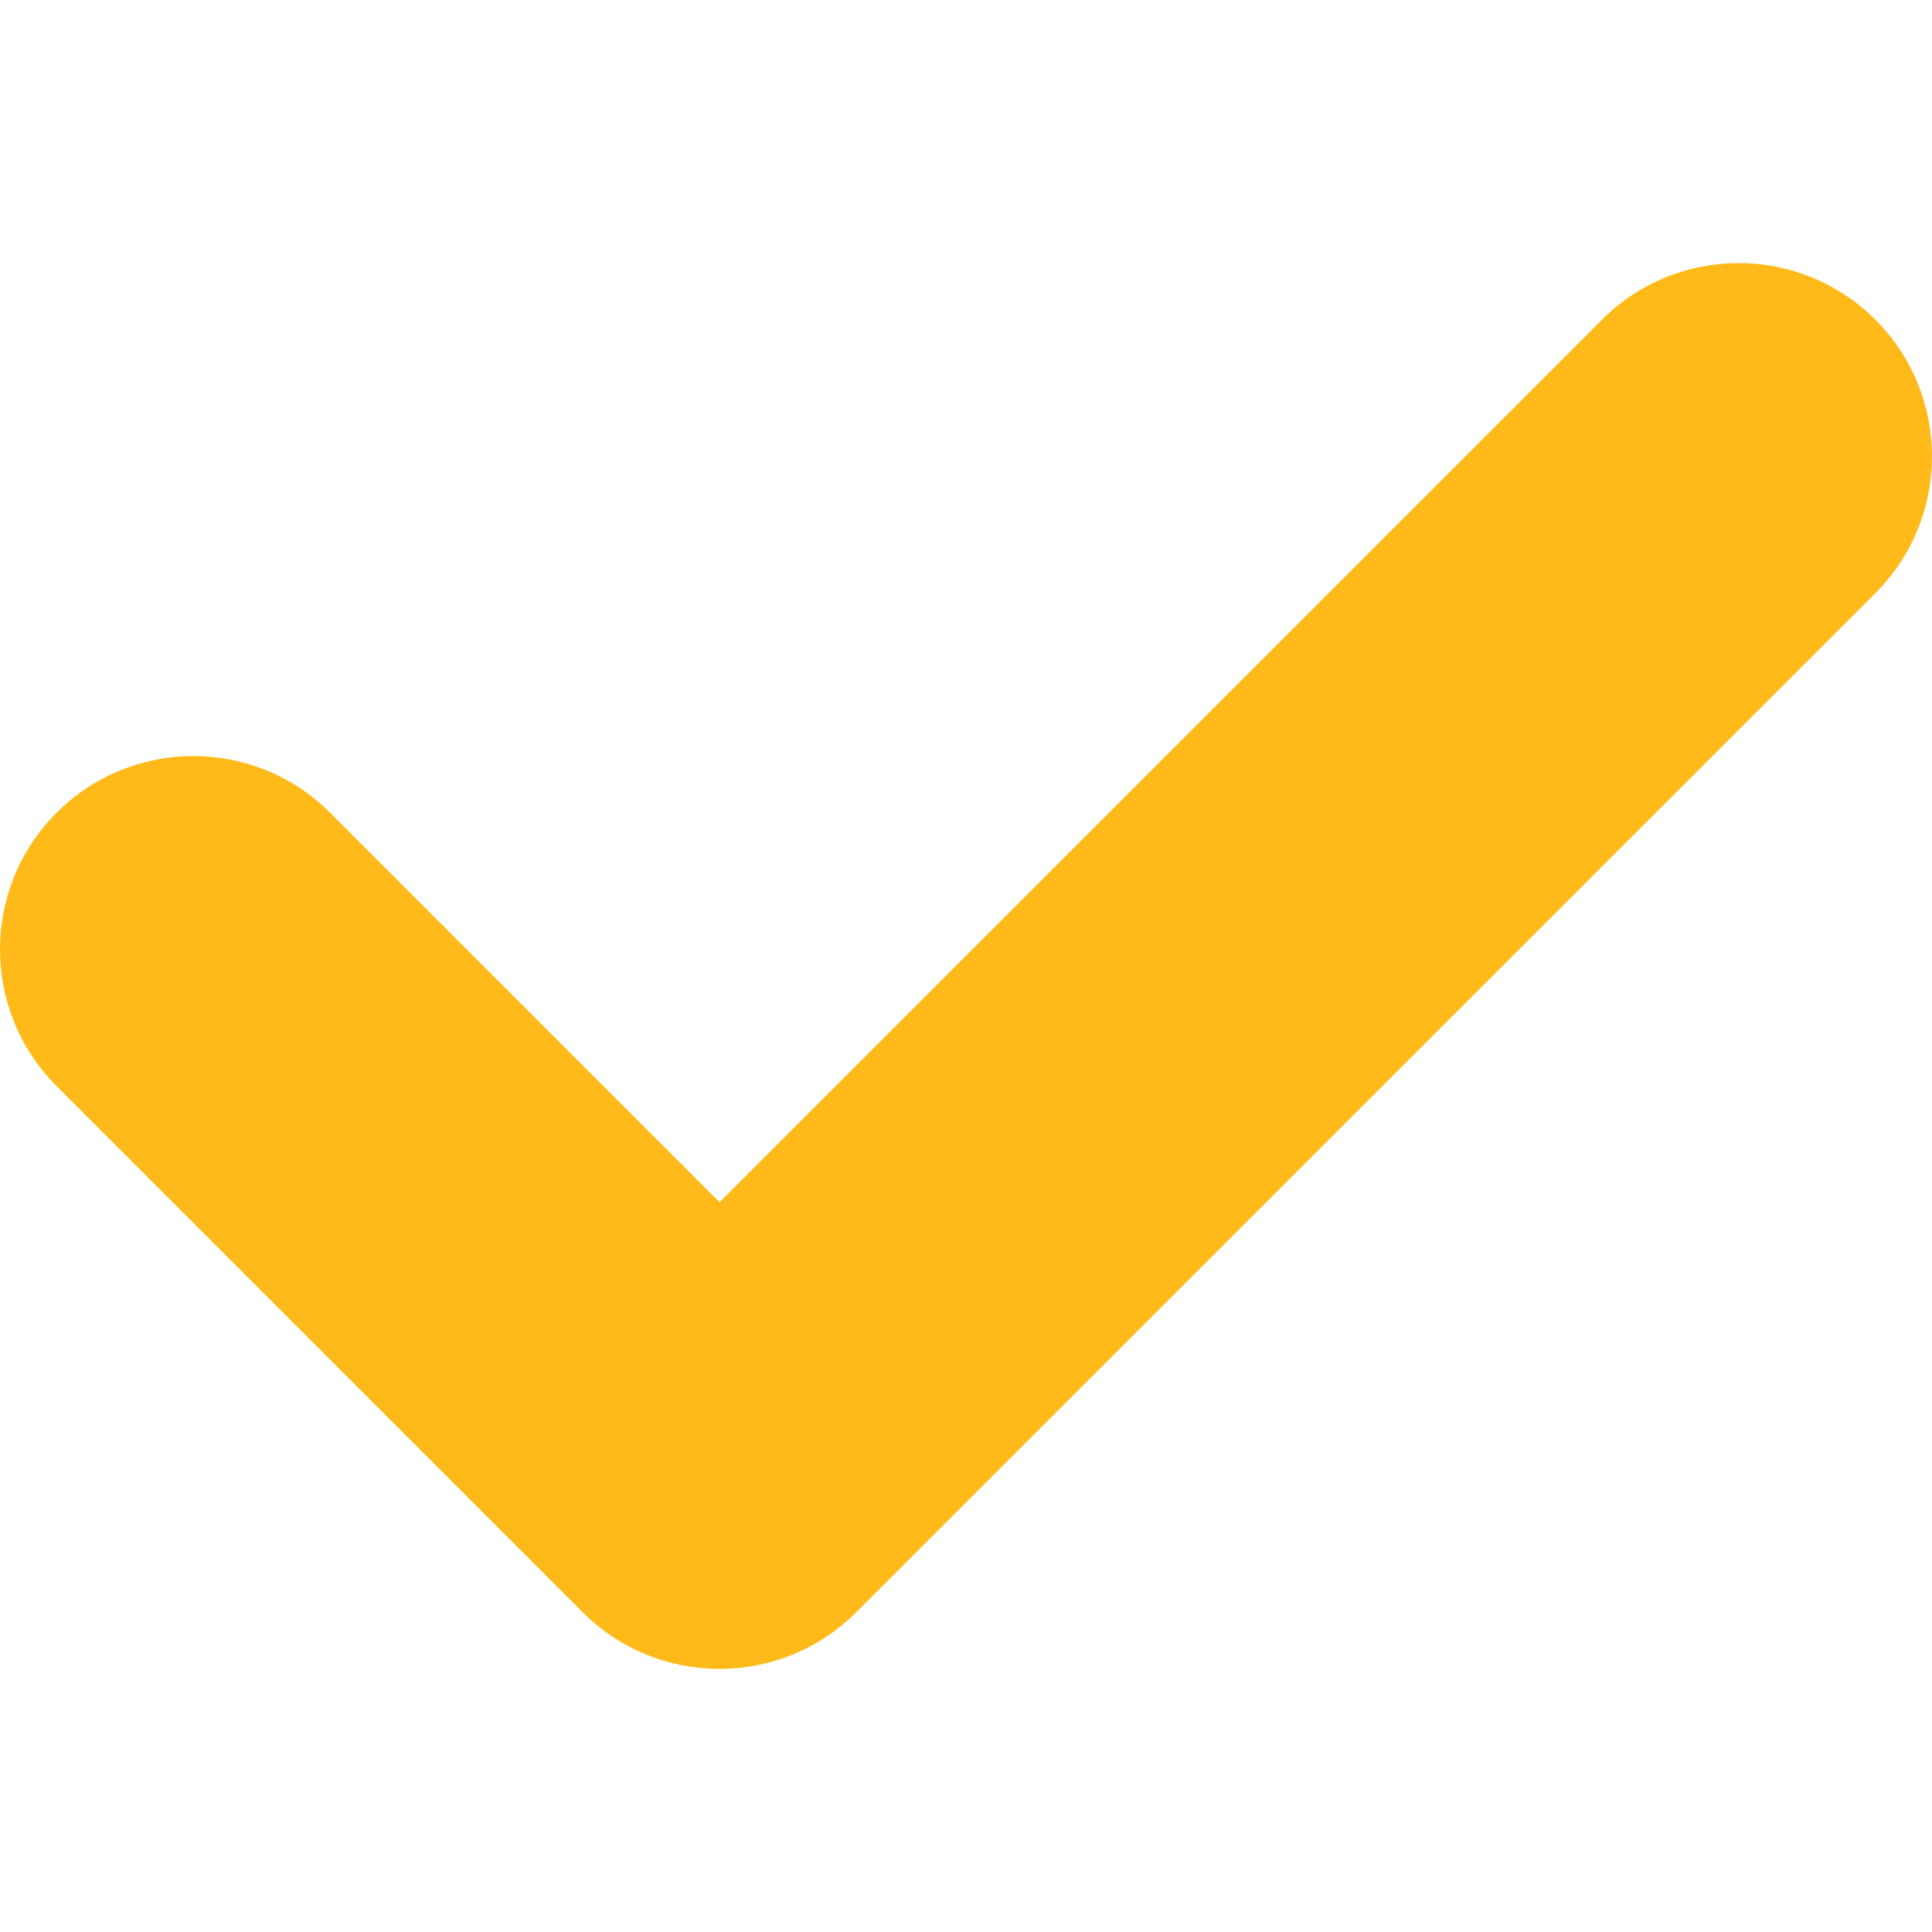
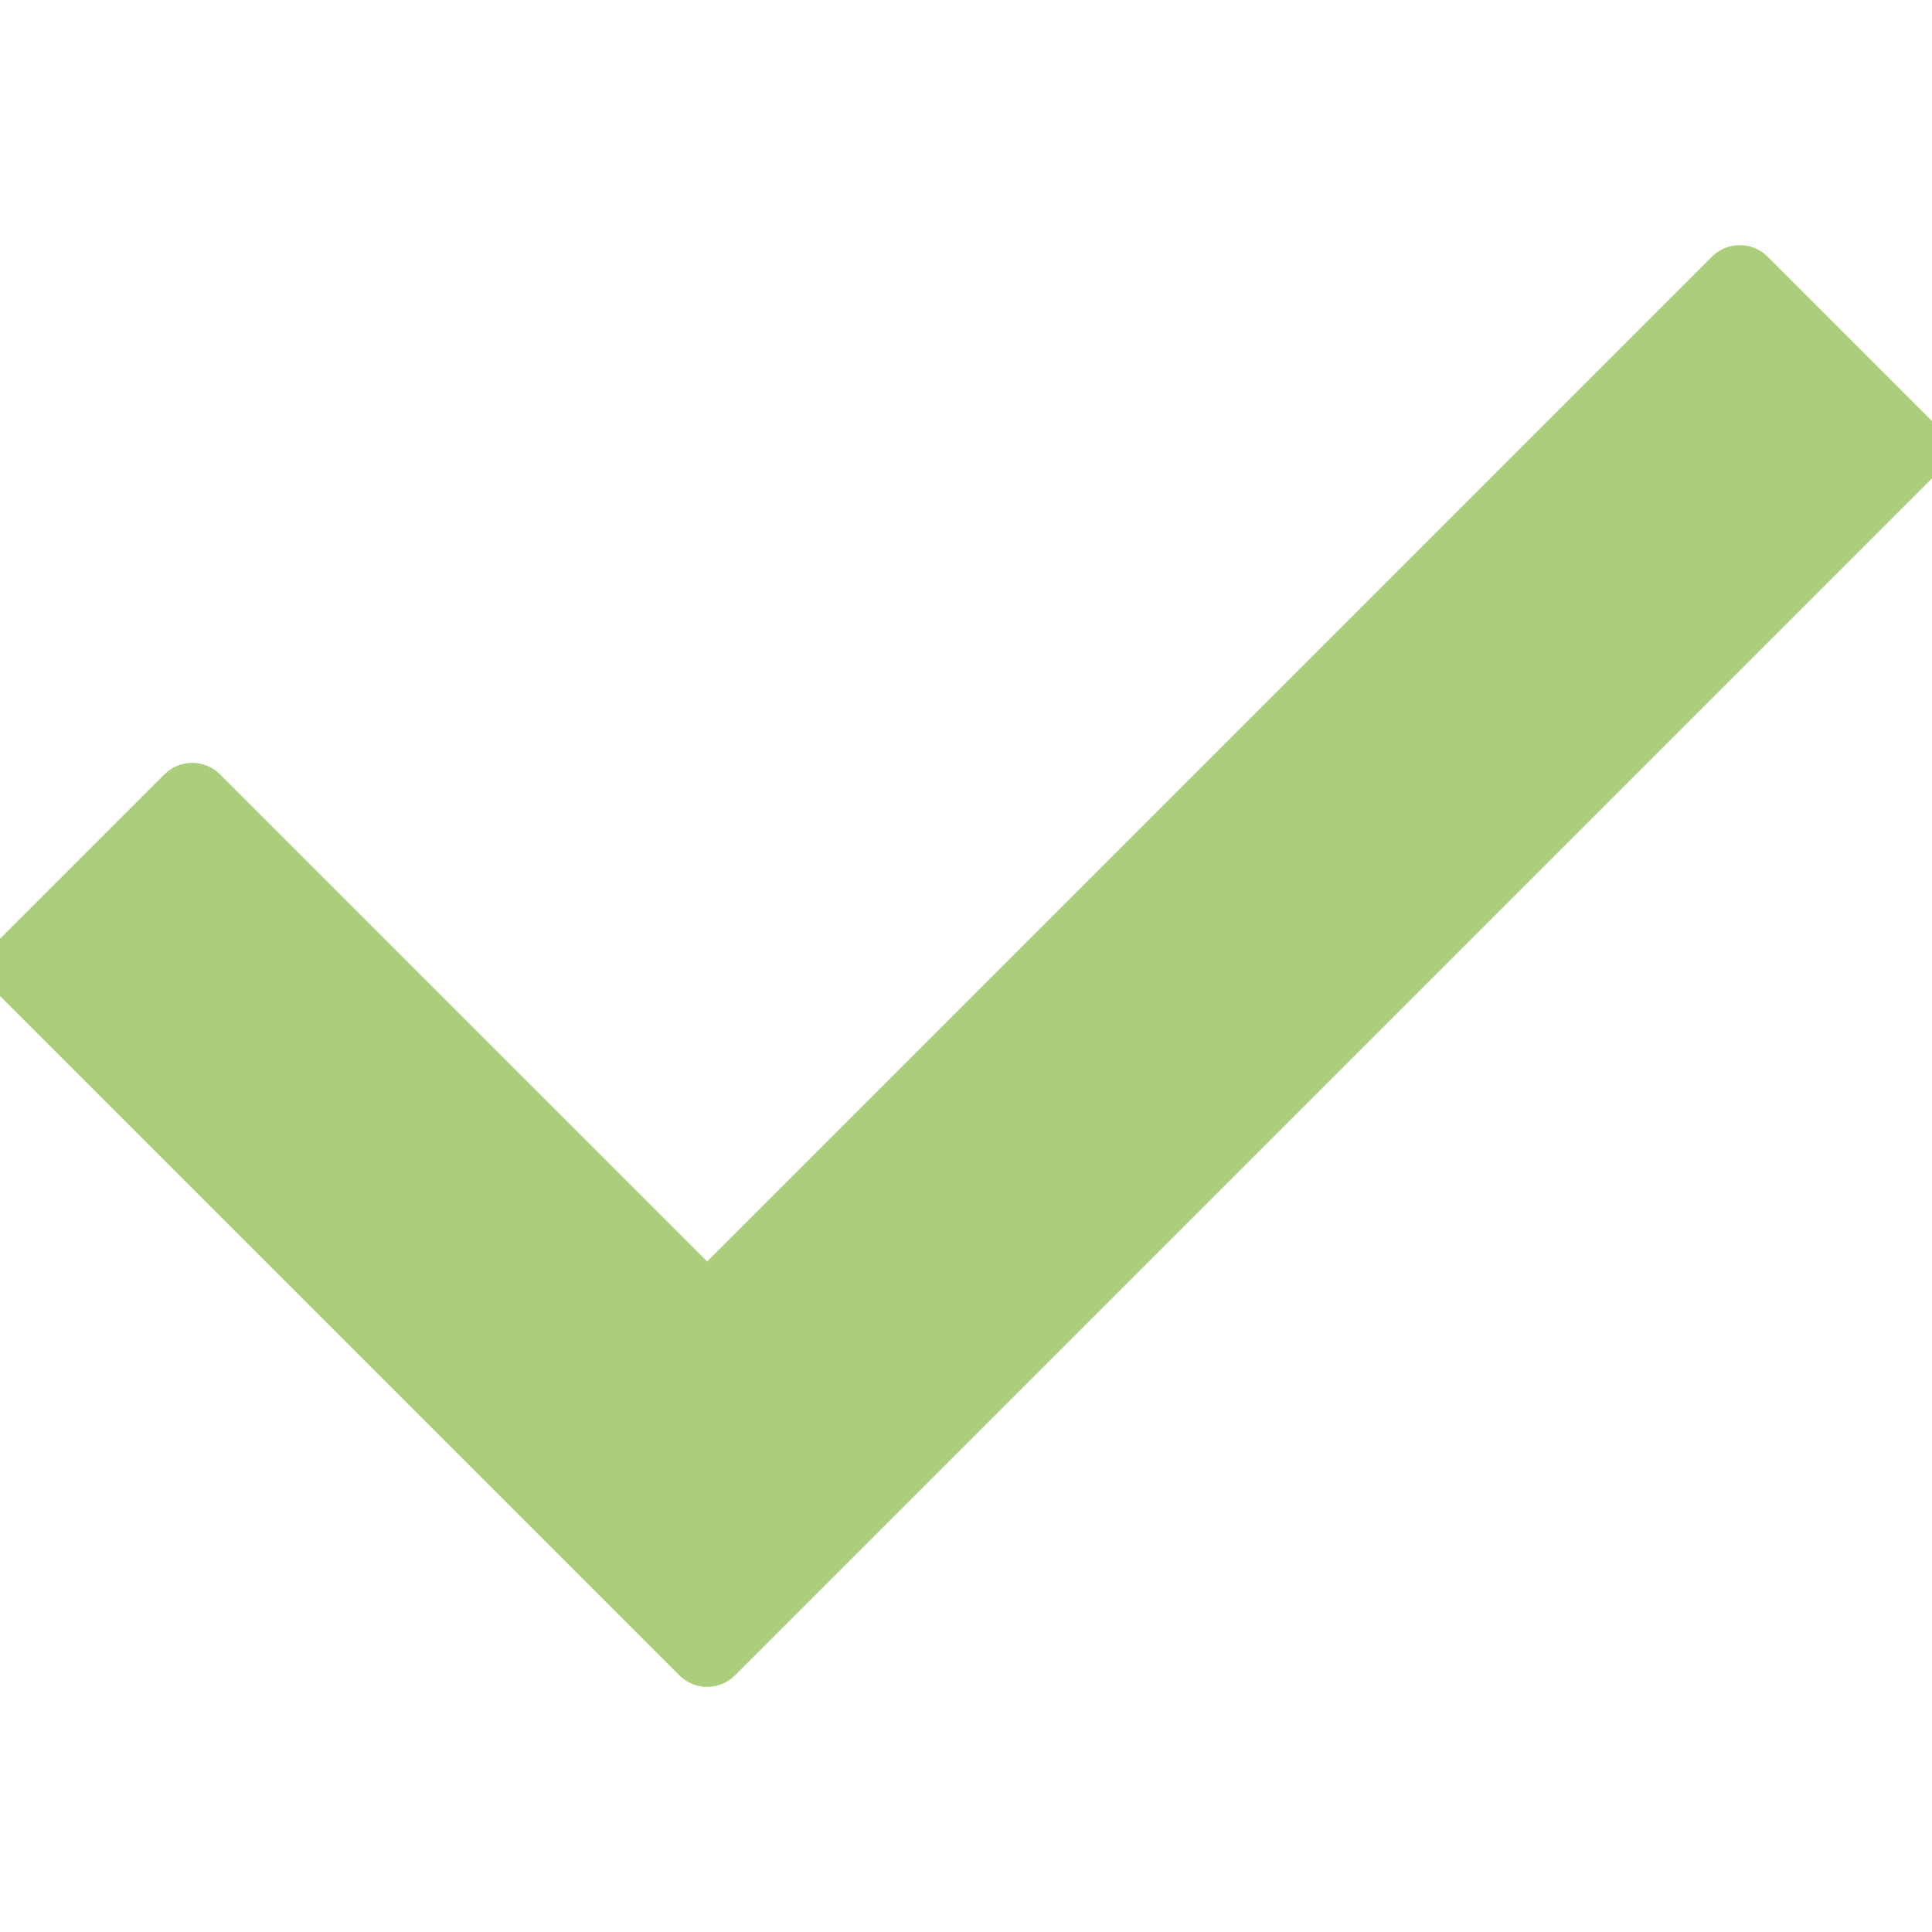
- <svg xmlns="http://www.w3.org/2000/svg" version="1.1" width="512" height="512" x="0" y="0" viewBox="0 0 405.272 405.272" style="enable-background:new 0 0 512 512" xml:space="preserve" class="">
-   <g>
+ <svg xmlns="http://www.w3.org/2000/svg" fill="#aace7b" version="1.1" id="Capa_1" width="100px" height="100px" viewBox="0 0 78.369 78.369" xml:space="preserve" stroke="#aace7b">
+   <g id="SVGRepo_bgCarrier" stroke-width="0" />
+   <g id="SVGRepo_tracerCarrier" stroke-linecap="round" stroke-linejoin="round" />
+   <g id="SVGRepo_iconCarrier">
    <g>
-       <path d="M393.401,124.425L179.603,338.208c-15.832,15.835-41.514,15.835-57.361,0L11.878,227.836   c-15.838-15.835-15.838-41.52,0-57.358c15.841-15.841,41.521-15.841,57.355-0.006l81.698,81.699L336.037,67.064   c15.841-15.841,41.523-15.829,57.358,0C409.23,82.902,409.23,108.578,393.401,124.425z" fill="#ffba19" data-original="#000000" class="" />
+       <path d="M78.049,19.015L29.458,67.606c-0.428,0.428-1.121,0.428-1.548,0L0.32,40.015c-0.427-0.426-0.427-1.119,0-1.547l6.704-6.704 c0.428-0.427,1.121-0.427,1.548,0l20.113,20.112l41.113-41.113c0.429-0.427,1.12-0.427,1.548,0l6.703,6.704 C78.477,17.894,78.477,18.586,78.049,19.015z" />
    </g>
-     <g>
- </g>
-     <g>
- </g>
-     <g>
- </g>
-     <g>
- </g>
-     <g>
- </g>
-     <g>
- </g>
-     <g>
- </g>
-     <g>
- </g>
-     <g>
- </g>
-     <g>
- </g>
-     <g>
- </g>
-     <g>
- </g>
-     <g>
- </g>
-     <g>
- </g>
-     <g>
- </g>
  </g>
</svg>
